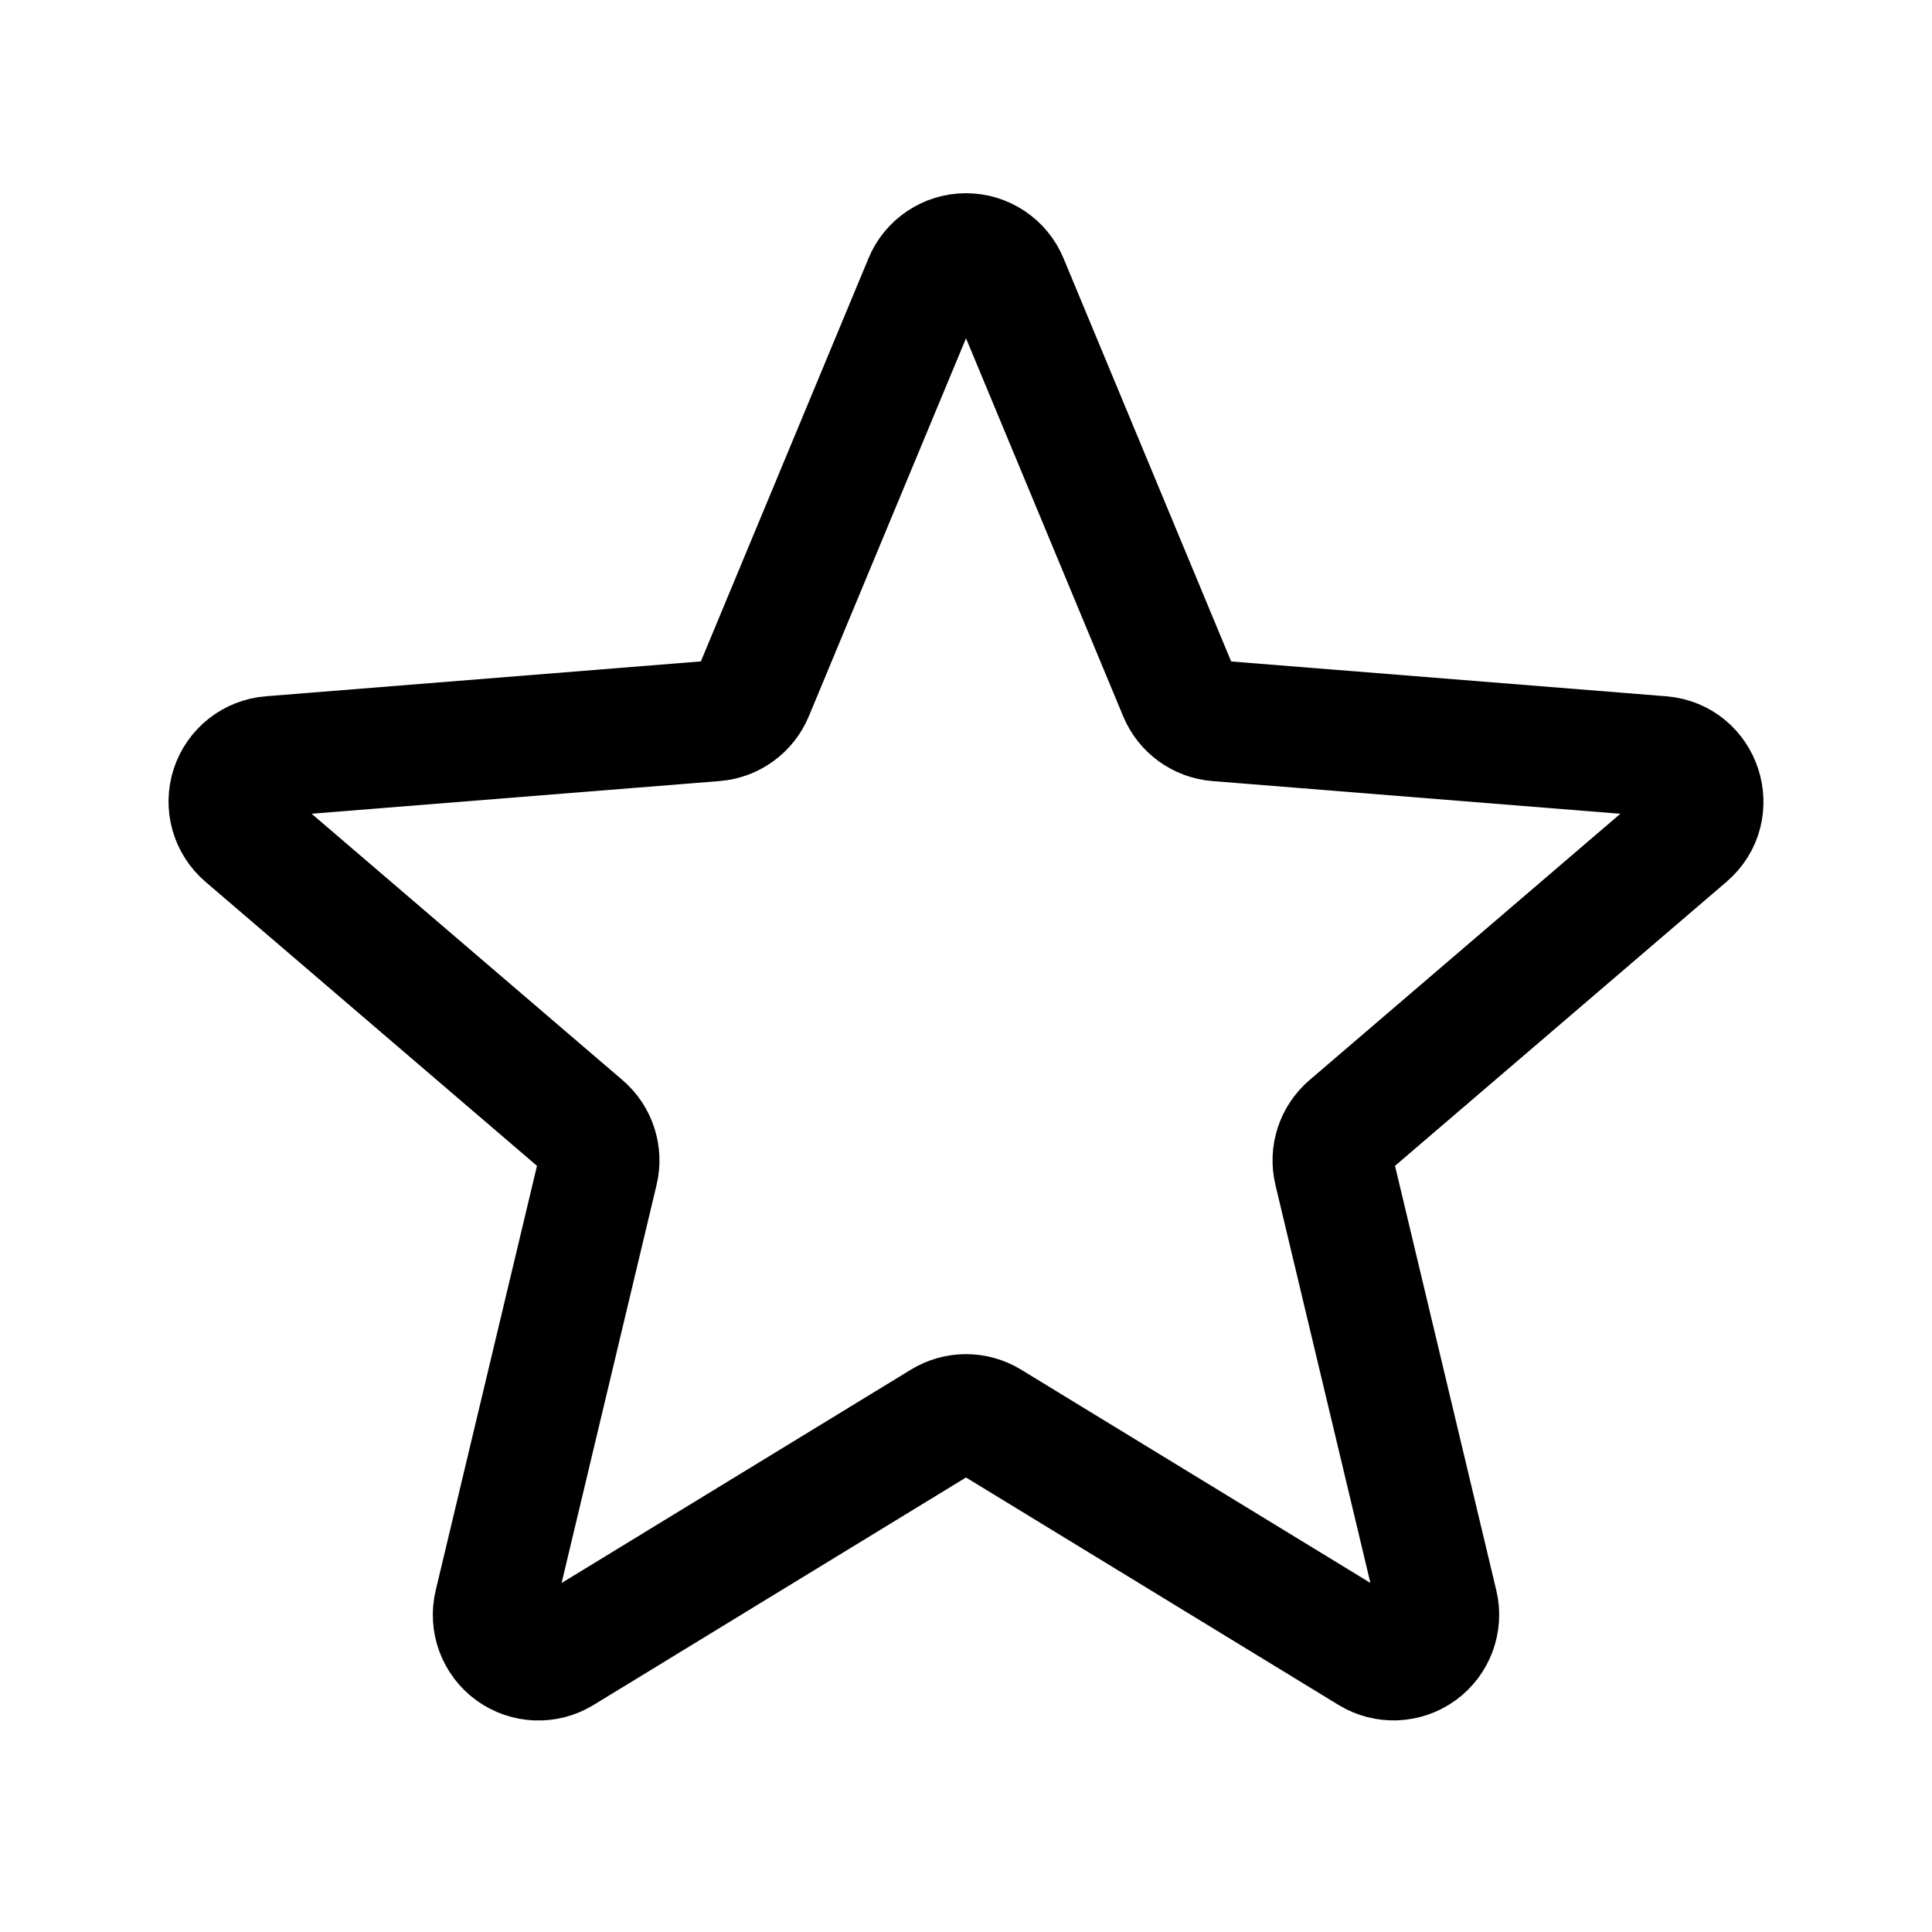
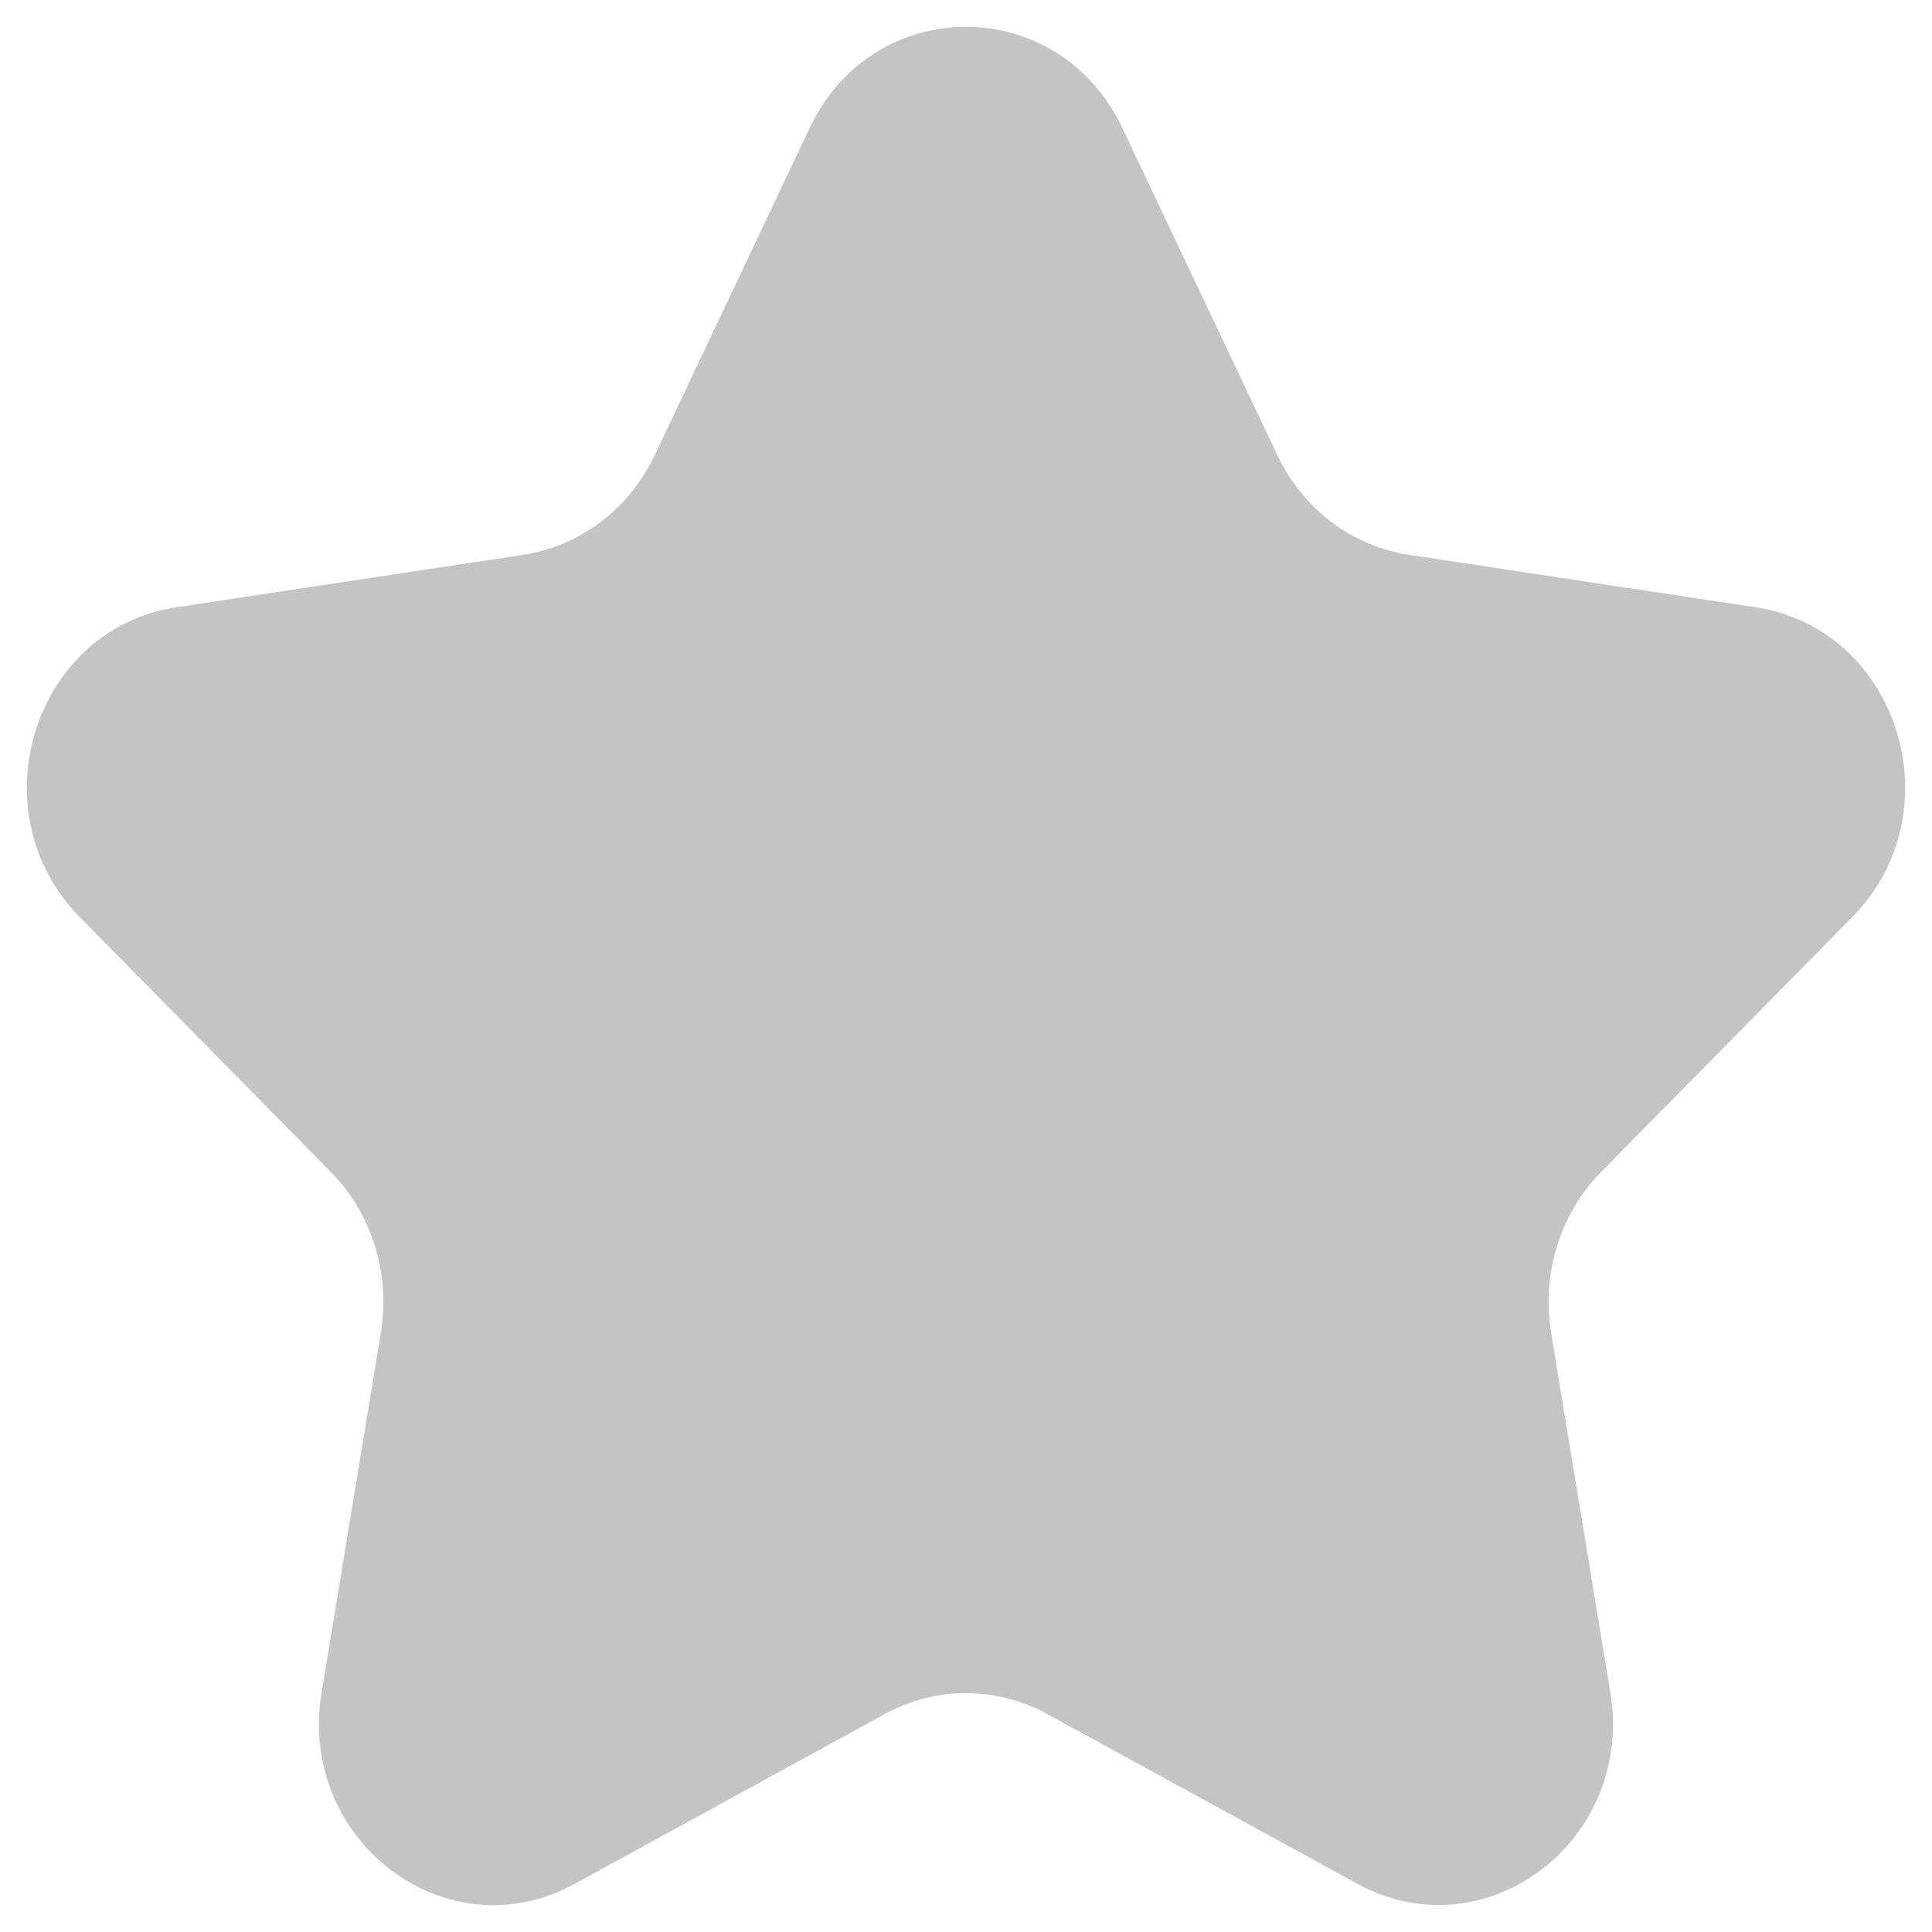
- <svg xmlns="http://www.w3.org/2000/svg" fill="none" viewBox="0 0 24 24" stroke-width="1.5" stroke="currentColor" class="size-6">
-   <path stroke-linecap="round" stroke-linejoin="round" d="M11.48 3.499a.562.562 0 0 1 1.04 0l2.125 5.111a.563.563 0 0 0 .475.345l5.518.442c.499.04.701.663.321.988l-4.204 3.602a.563.563 0 0 0-.182.557l1.285 5.385a.562.562 0 0 1-.84.61l-4.725-2.885a.562.562 0 0 0-.586 0L6.982 20.54a.562.562 0 0 1-.84-.61l1.285-5.386a.562.562 0 0 0-.182-.557l-4.204-3.602a.562.562 0 0 1 .321-.988l5.518-.442a.563.563 0 0 0 .475-.345L11.48 3.5Z" />
+ <svg xmlns="http://www.w3.org/2000/svg" width="24" height="24" viewBox="0 0 24 24" fill="none">
+   <path d="M13.943 1.591L15.87 5.658C16.185 6.324 16.795 6.785 17.501 6.892L21.81 7.544C23.586 7.813 24.296 10.086 23.01 11.392L19.891 14.557C19.381 15.075 19.148 15.822 19.268 16.554L20.004 21.023C20.308 22.866 18.451 24.271 16.862 23.401L13.008 21.292C12.377 20.947 11.623 20.947 10.992 21.292L7.137 23.403C5.549 24.273 3.691 22.866 3.995 21.025L4.731 16.555C4.852 15.823 4.619 15.075 4.108 14.557L0.99 11.391C-0.296 10.086 0.414 7.813 2.19 7.544L6.499 6.892C7.205 6.785 7.815 6.323 8.131 5.658L10.057 1.591C10.852 -0.086 13.147 -0.086 13.943 1.591Z" fill="#C4C4C4" />
</svg>
